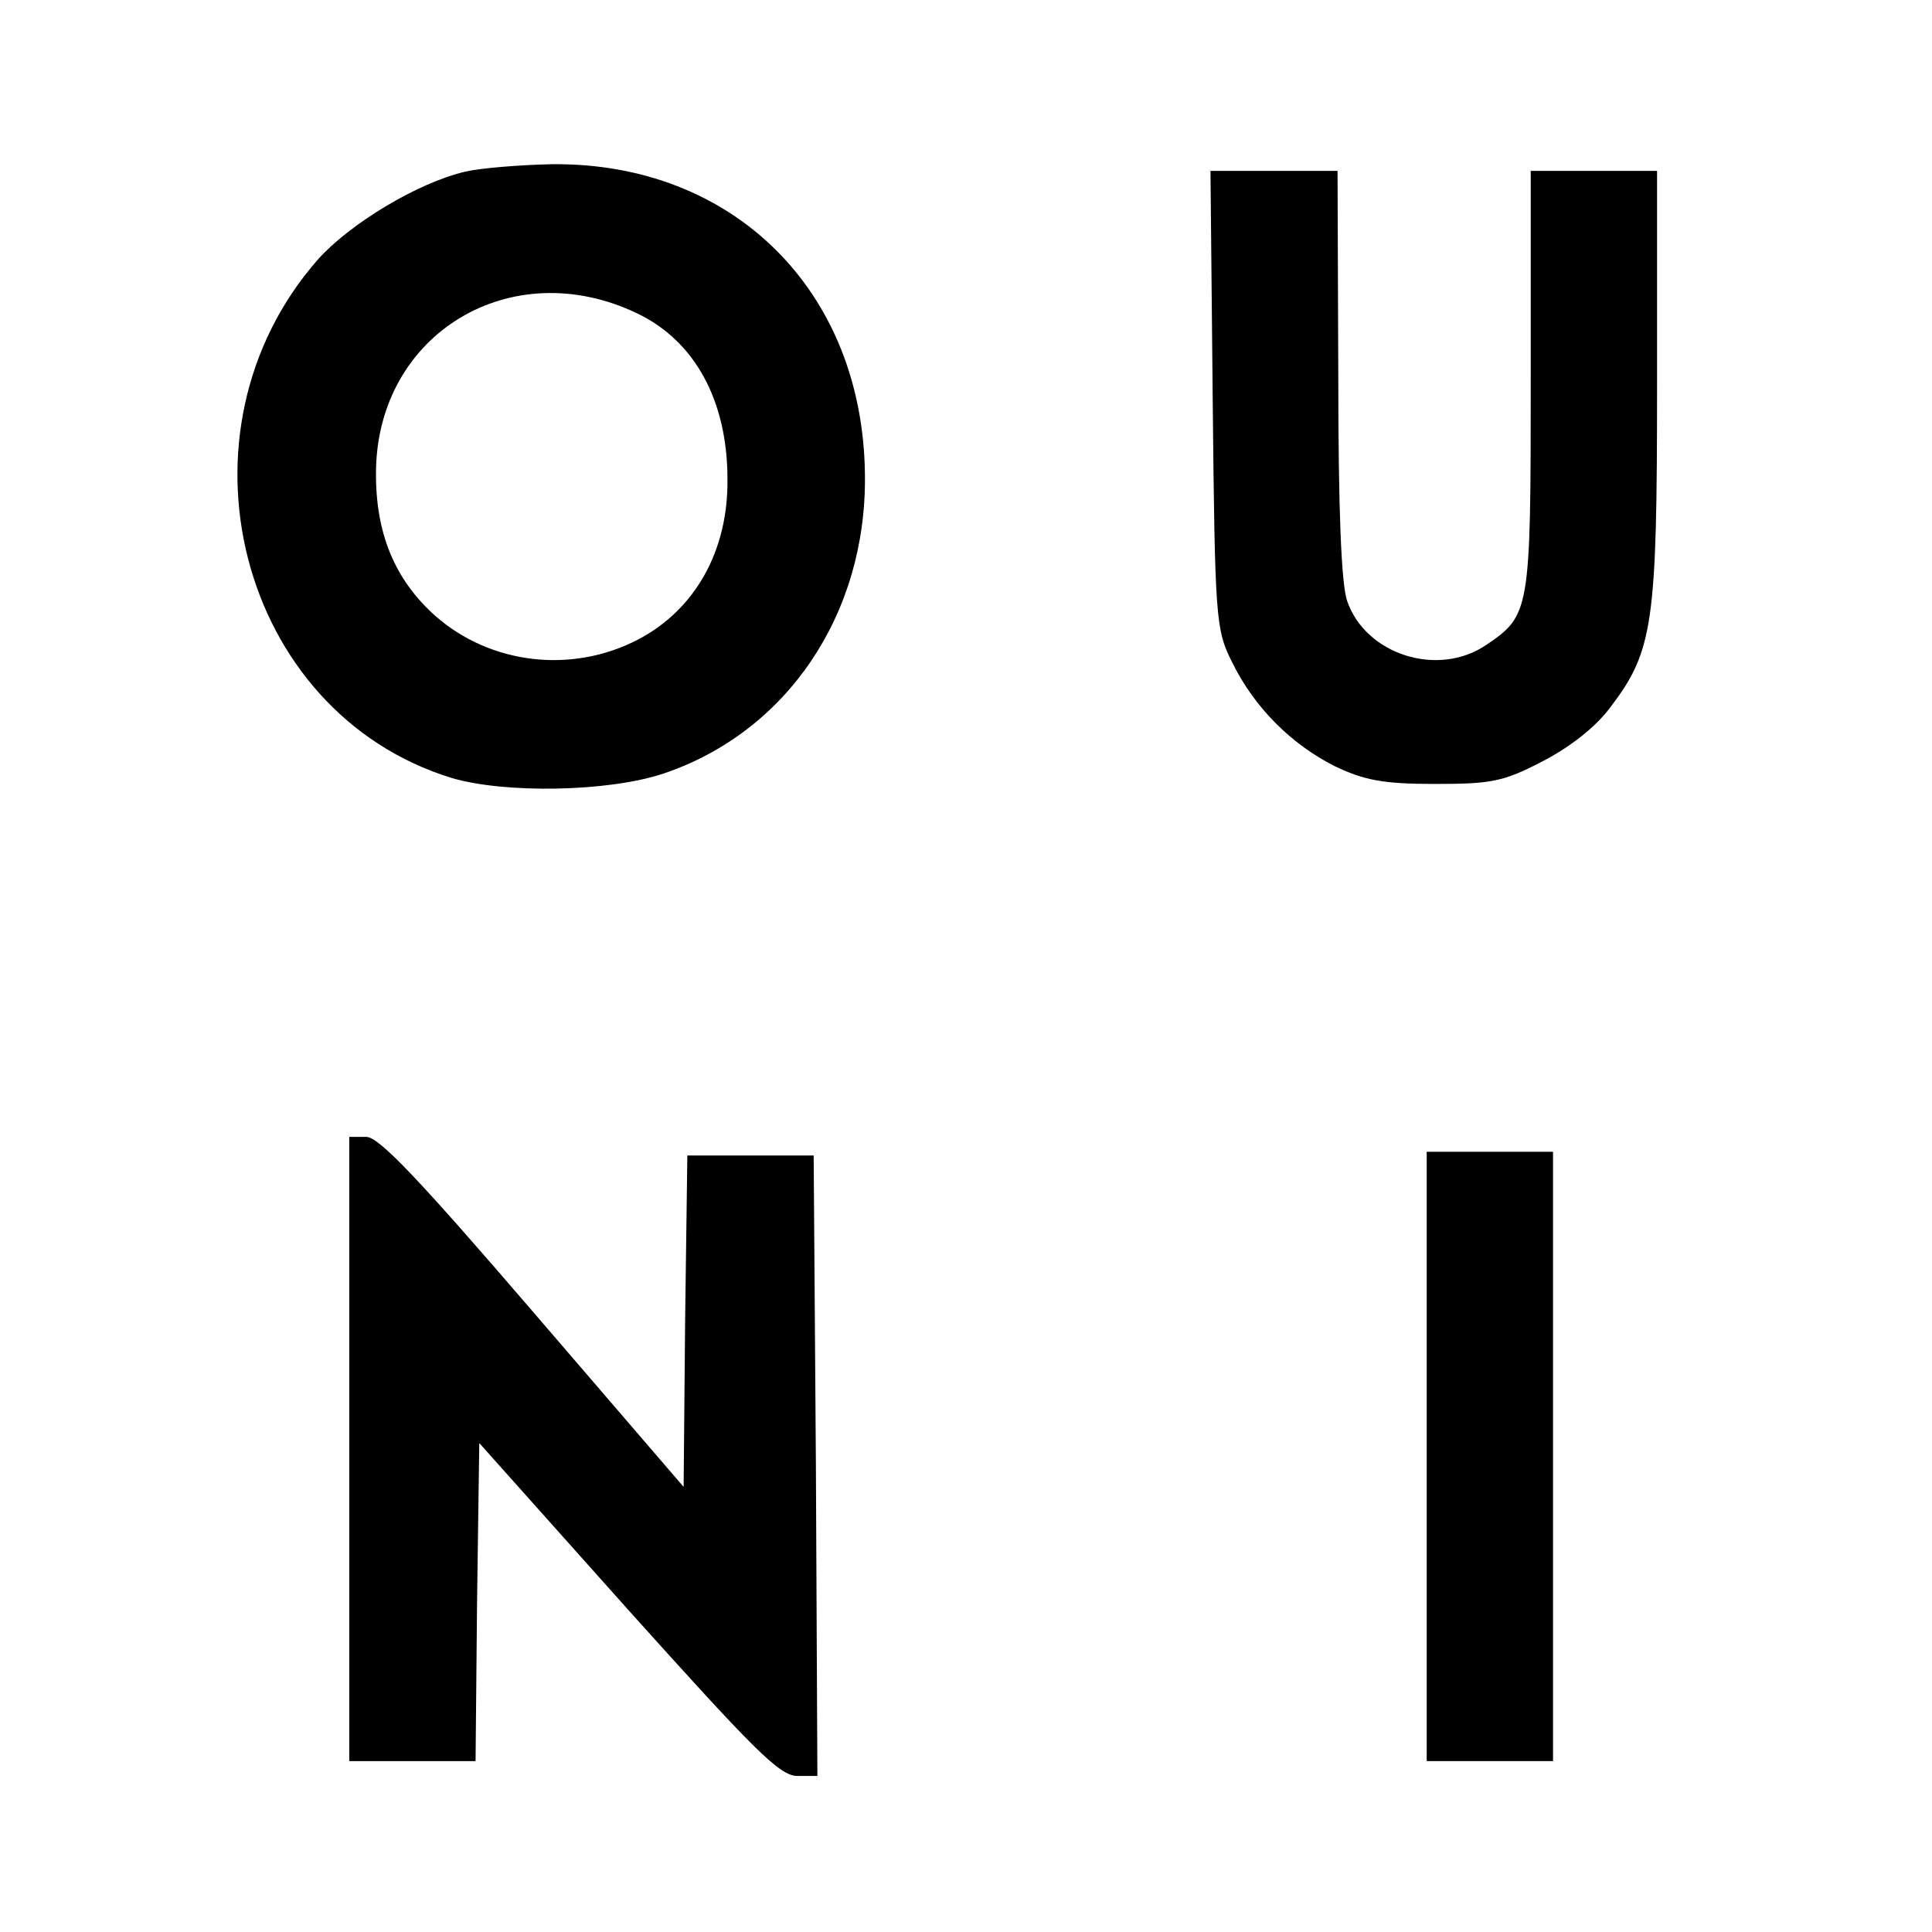
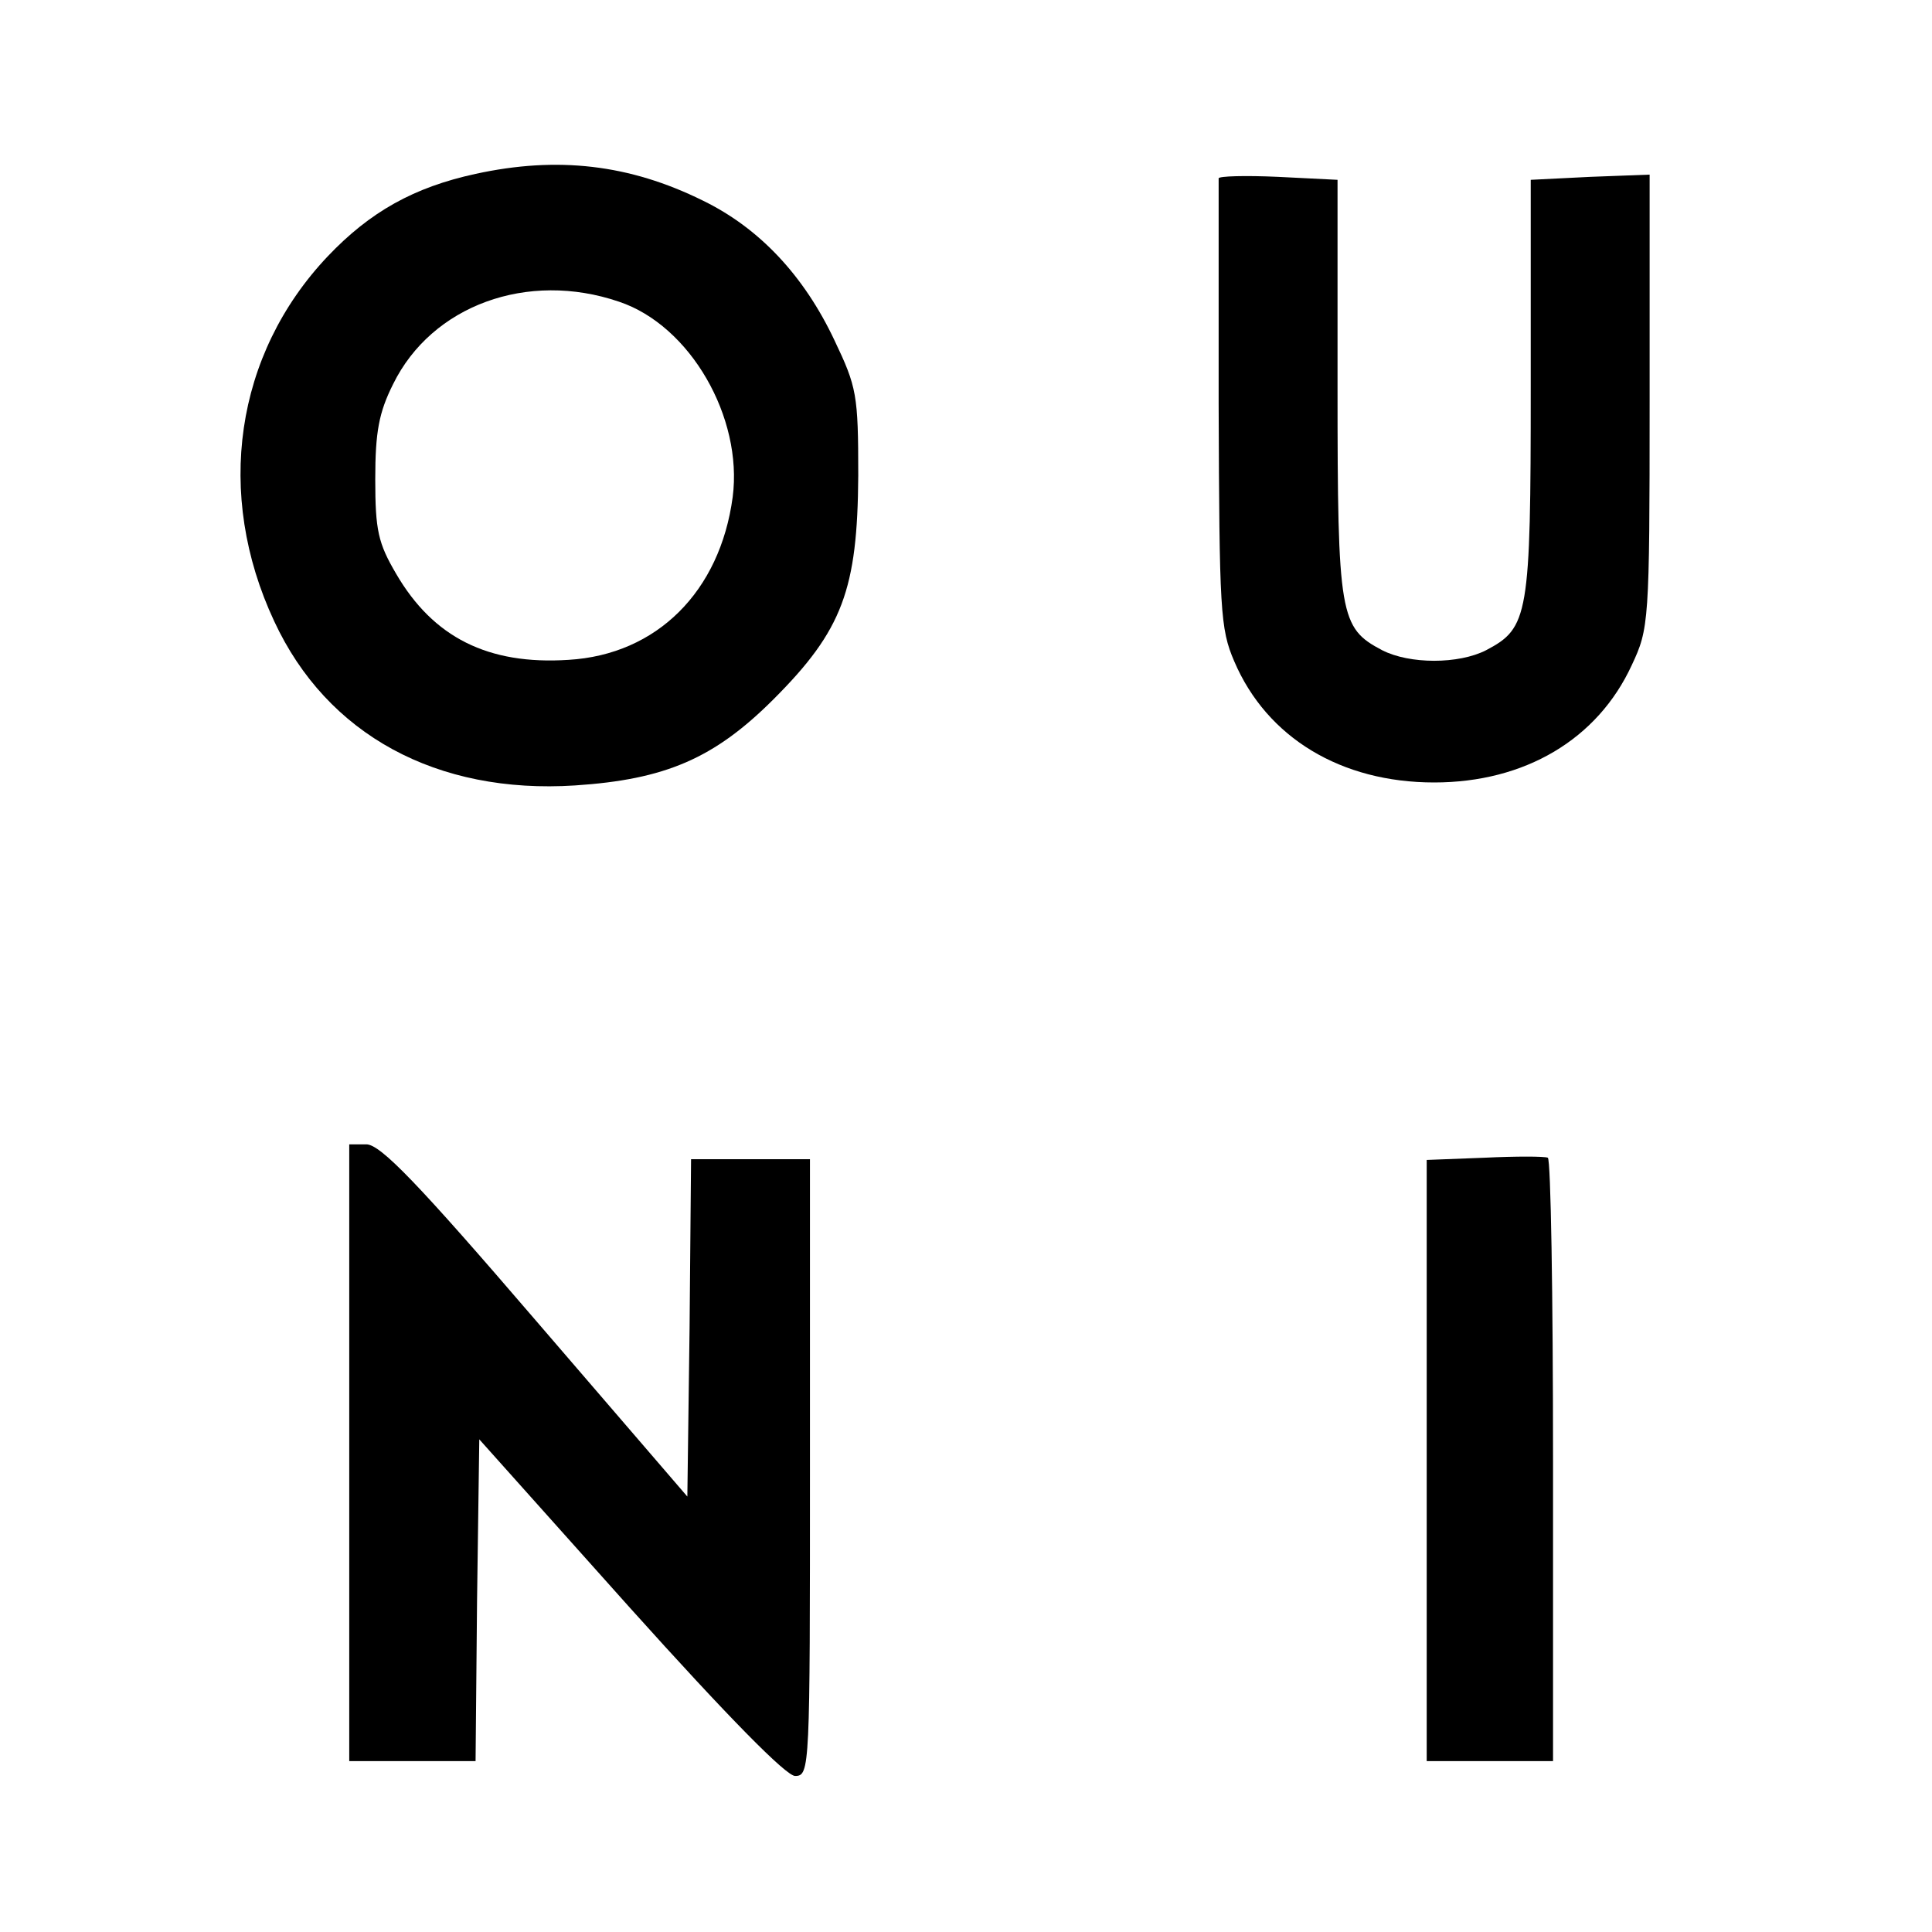
<svg xmlns="http://www.w3.org/2000/svg" version="1.0" width="260pt" height="260pt" viewBox="0 0 260 260" preserveAspectRatio="xMidYMid meet">
  <g transform="translate(0,260) scale(0.1,-0.1)" fill="#000000" stroke="none">
-     <path d="M626 2369 c-64 -15 -155 -70 -198 -118 -204 -232 -107 -610 180 -698 71 -21 210 -19 285 6 166 56 273 214 271 401 -2 248 -177 422 -422 419 -43 -1 -94 -5 -116 -10z m232 -191 c77 -37 121 -117 121 -223 1 -97 -44 -176 -121 -216 -89 -46 -198 -33 -272 32 -55 49 -81 112 -80 195 2 185 182 294 352 212z" />
-     <path d="M1632 2063 c3 -297 4 -310 26 -354 30 -61 79 -110 138 -140 40 -19 65 -24 135 -24 76 0 92 3 144 30 37 19 72 46 92 73 58 76 63 113 63 434 l0 288 -85 0 -85 0 0 -282 c0 -311 -1 -316 -60 -356 -65 -44 -162 -13 -187 59 -8 23 -12 122 -12 307 l-1 272 -86 0 -85 0 3 -307z" />
-     <path d="M470 650 l0 -420 85 0 85 0 2 214 3 214 200 -224 c169 -188 204 -224 228 -224 l27 0 -2 418 -3 417 -85 0 -85 0 -3 -223 -2 -223 -203 236 c-153 178 -207 235 -224 235 l-23 0 0 -420z" />
-     <path d="M1920 640 l0 -410 85 0 85 0 0 410 0 410 -85 0 -85 0 0 -410z" />
+     <path d="M640 2366 c-83 -18 -142 -51 -199 -111 -125 -132 -152 -320 -72 -491 71 -153 219 -233 405 -221 121 8 187 36 267 116 93 93 113 148 114 301 0 109 -2 119 -32 182 -41 87 -101 151 -177 188 -99 49 -196 60 -306 36z m193 -172 c96 -32 167 -156 153 -263 -17 -127 -102 -212 -221 -219 -108 -7 -182 30 -232 116 -24 41 -28 58 -28 127 0 64 5 90 24 128 52 106 181 153 304 111z" />
+     <path d="M1640 2360 c0 -3 0 -139 0 -304 1 -277 2 -302 21 -346 44 -103 144 -163 269 -163 122 0 220 58 266 158 23 49 24 57 24 355 l0 305 -80 -3 -80 -4 0 -279 c0 -308 -3 -324 -60 -354 -37 -19 -103 -19 -140 0 -57 30 -60 46 -60 354 l0 279 -80 4 c-44 2 -80 1 -80 -2z" />
+     <path d="M470 645 l0 -415 85 0 85 0 2 216 3 217 203 -227 c133 -148 210 -226 222 -226 20 0 20 10 20 415 l0 415 -80 0 -80 0 -2 -227 -3 -227 -204 237 c-158 184 -209 237 -228 237 l-23 0 0 -415z" />
+     <path d="M1998 1042 l-78 -3 0 -404 0 -405 85 0 85 0 0 404 c0 223 -3 406 -7 408 -5 2 -43 2 -85 0z" />
  </g>
</svg>
